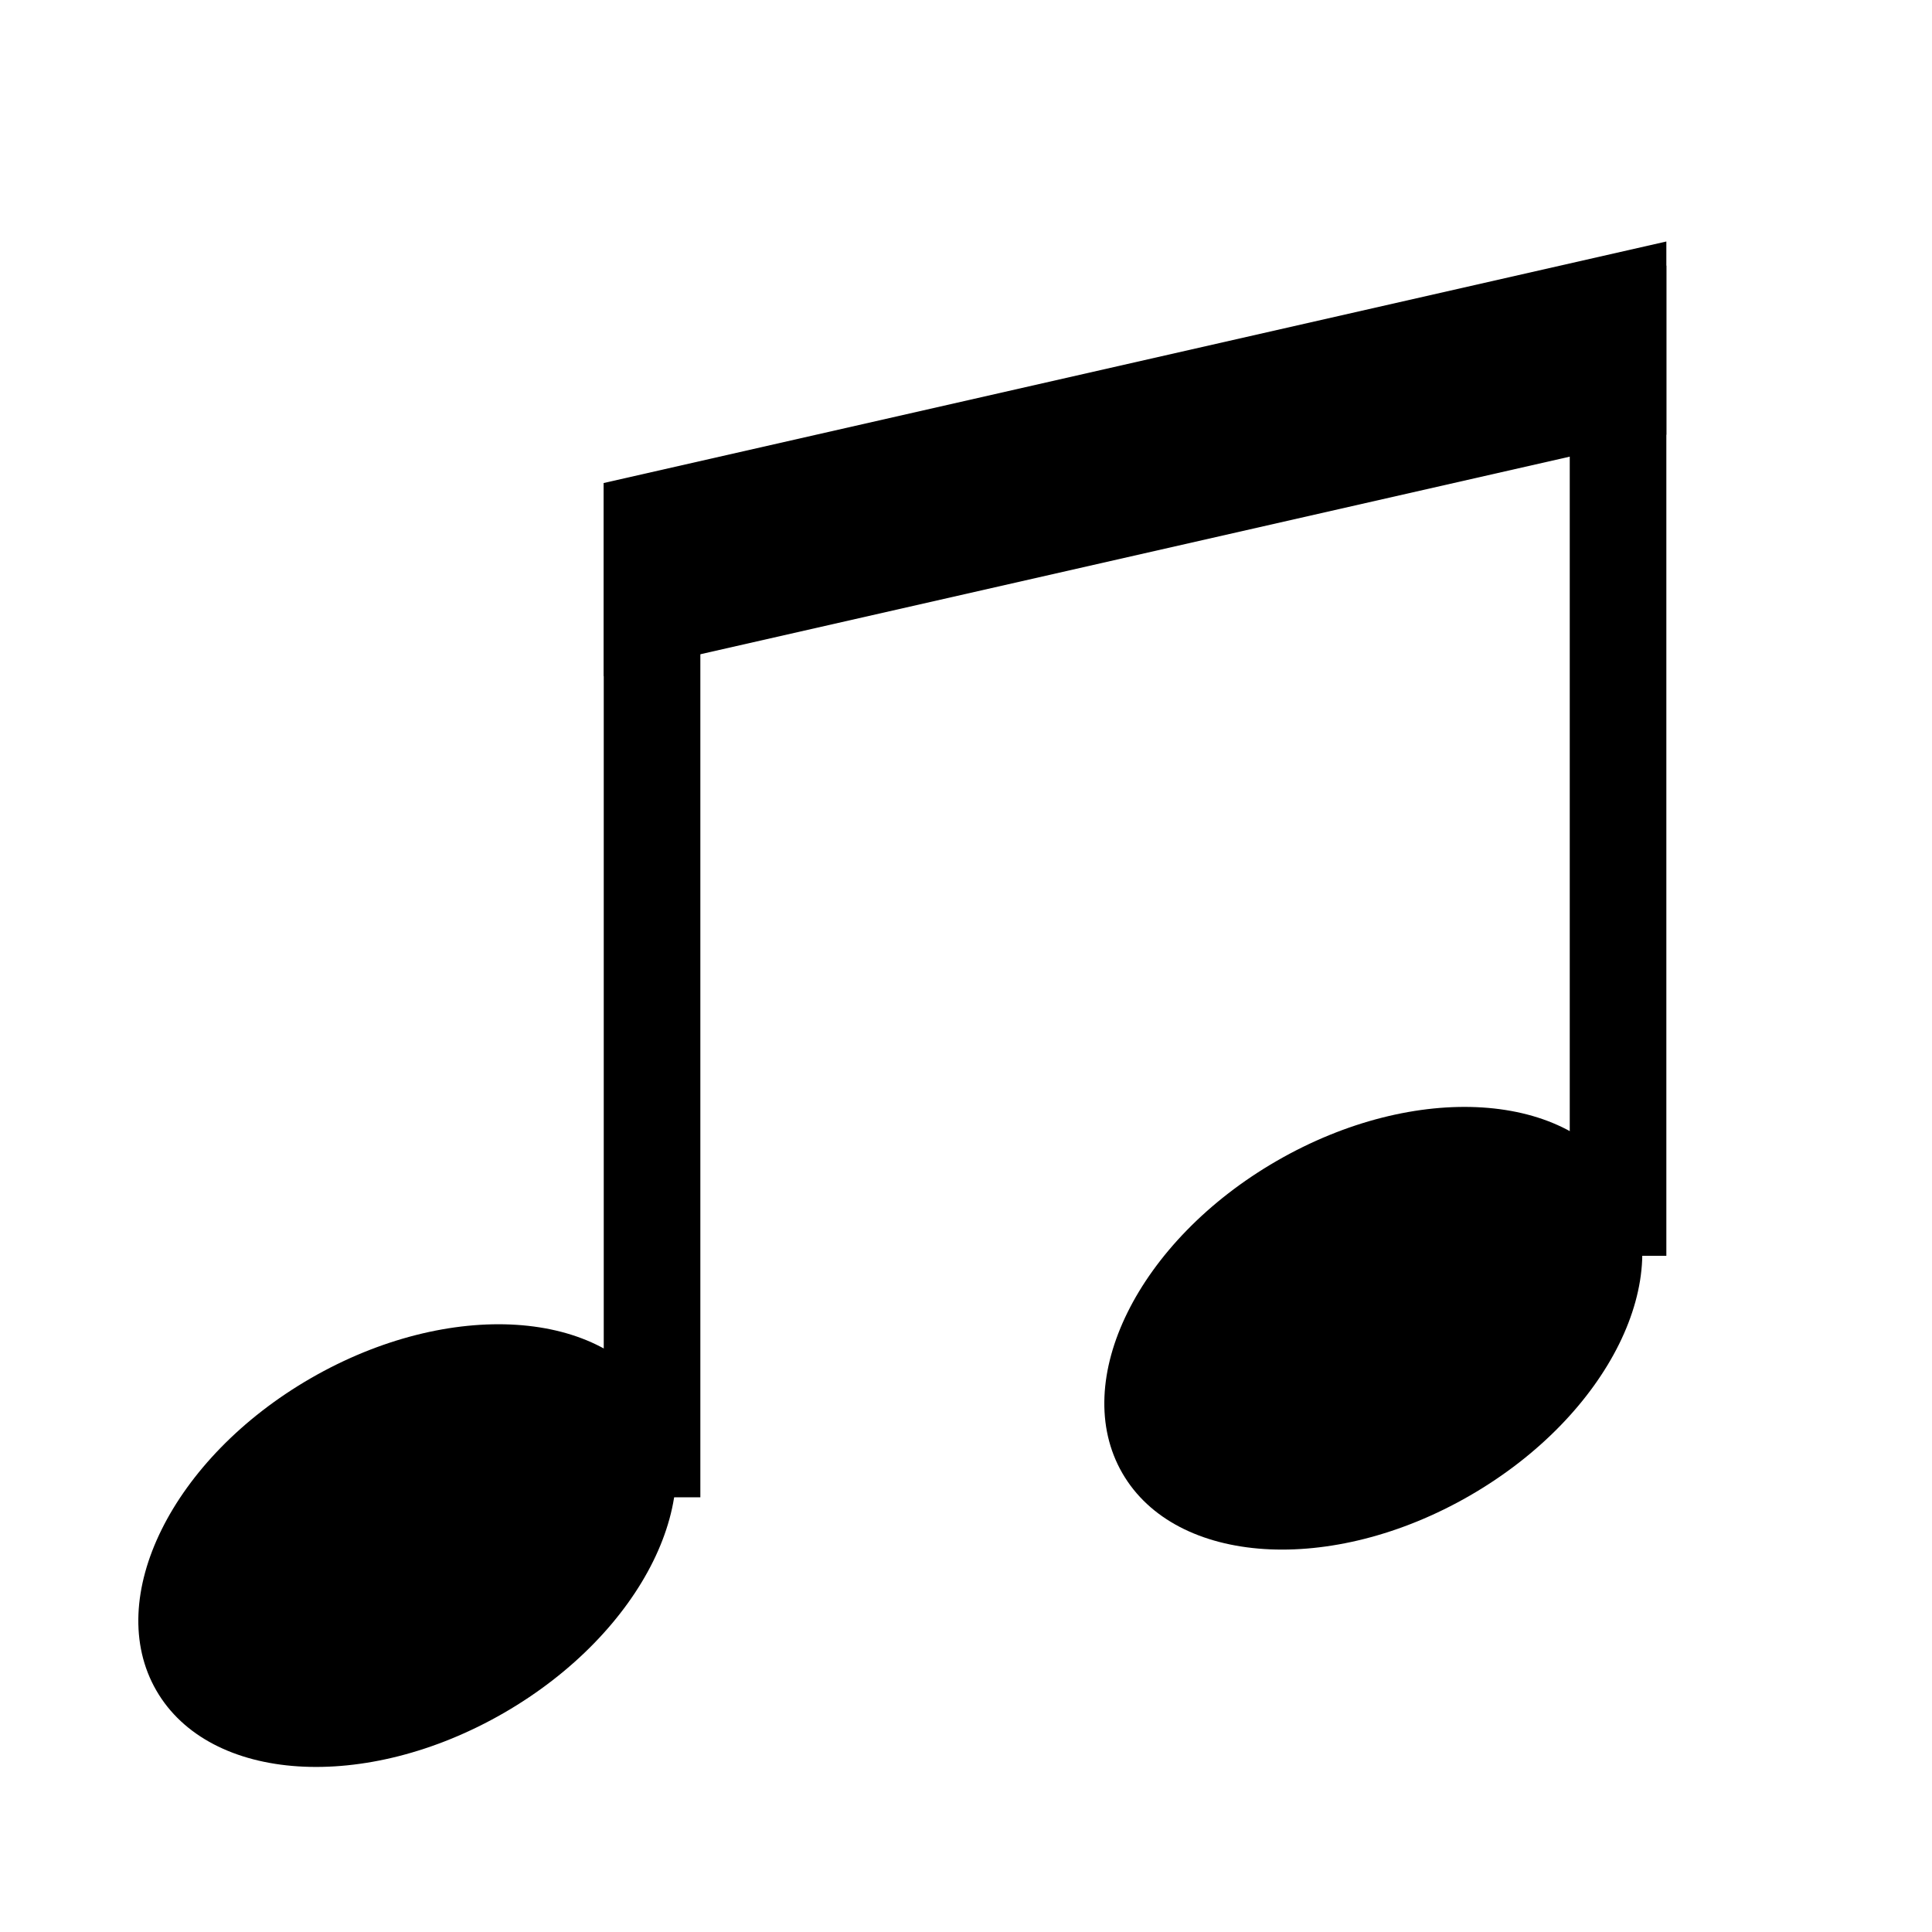
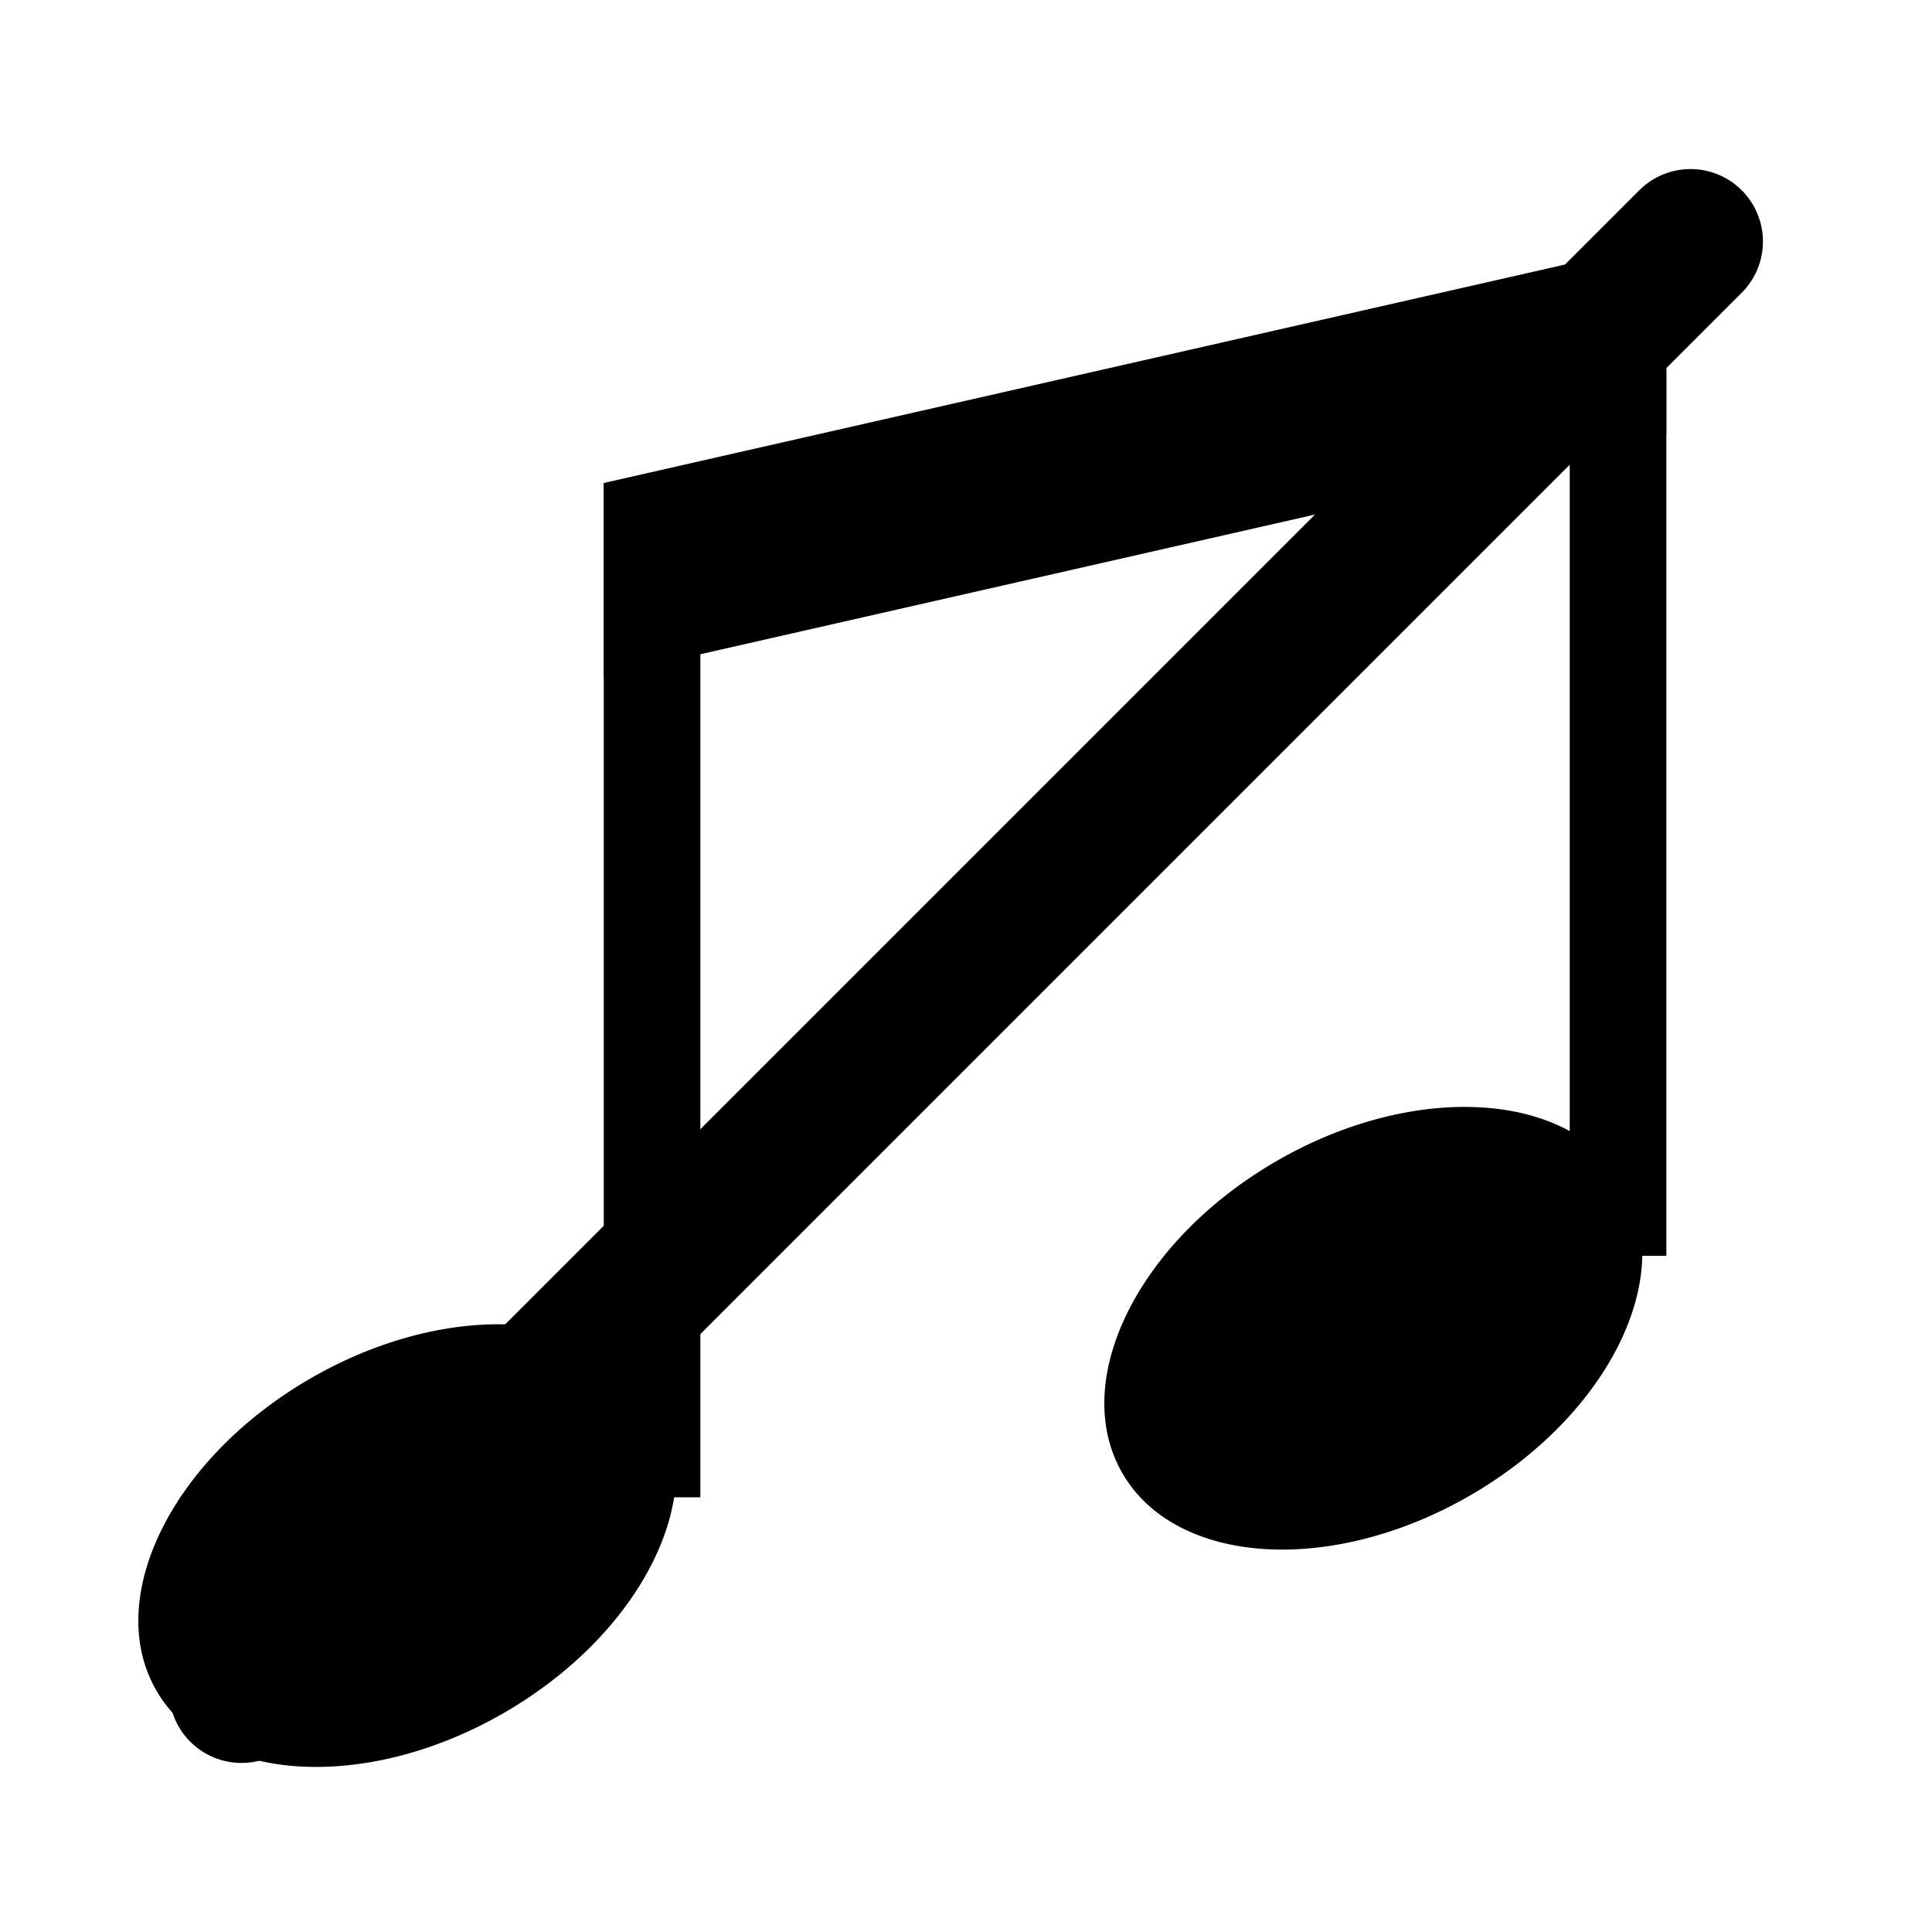
<svg xmlns="http://www.w3.org/2000/svg" viewBox="0 0 80 80" preserveAspectRatio="none">
-   <rect x="25" y="20" width="4" height="42" stroke="none" fill="black" />
-   <rect x="65" y="11" width="4" height="41" stroke="none" fill="black" />
-   <polygon points="25,20 69,10 69,18 25,28" stroke="none" fill="black" />
-   <ellipse rx="12" ry="8" transform="translate(16.866, 64) rotate(-30)" stroke="none" fill="black" />
-   <ellipse rx="12" ry="8" transform="translate(56.866, 55) rotate(-30)" stroke="none" fill="black" />
+   <rect x="25" y="20" width="4" height="42" style="stroke: none; fill: black;" />
+   <rect x="65" y="11" width="4" height="41" style="stroke: none; fill: black;" />
+   <polygon points="25,20 69,10 69,18 25,28" style="stroke: none; fill: black;" />
+   <ellipse rx="12" ry="8" transform="translate(16.866, 64) rotate(-30)" style="stroke: none; fill: black;" />
+   <ellipse rx="12" ry="8" transform="translate(56.866, 55) rotate(-30)" style="stroke: none; fill: black;" />
+   <path id="disabledLine" d="M70,10 L10,70" style="fill: none; stroke: black; stroke-width: 6; stroke-linecap: round;" />
</svg>
